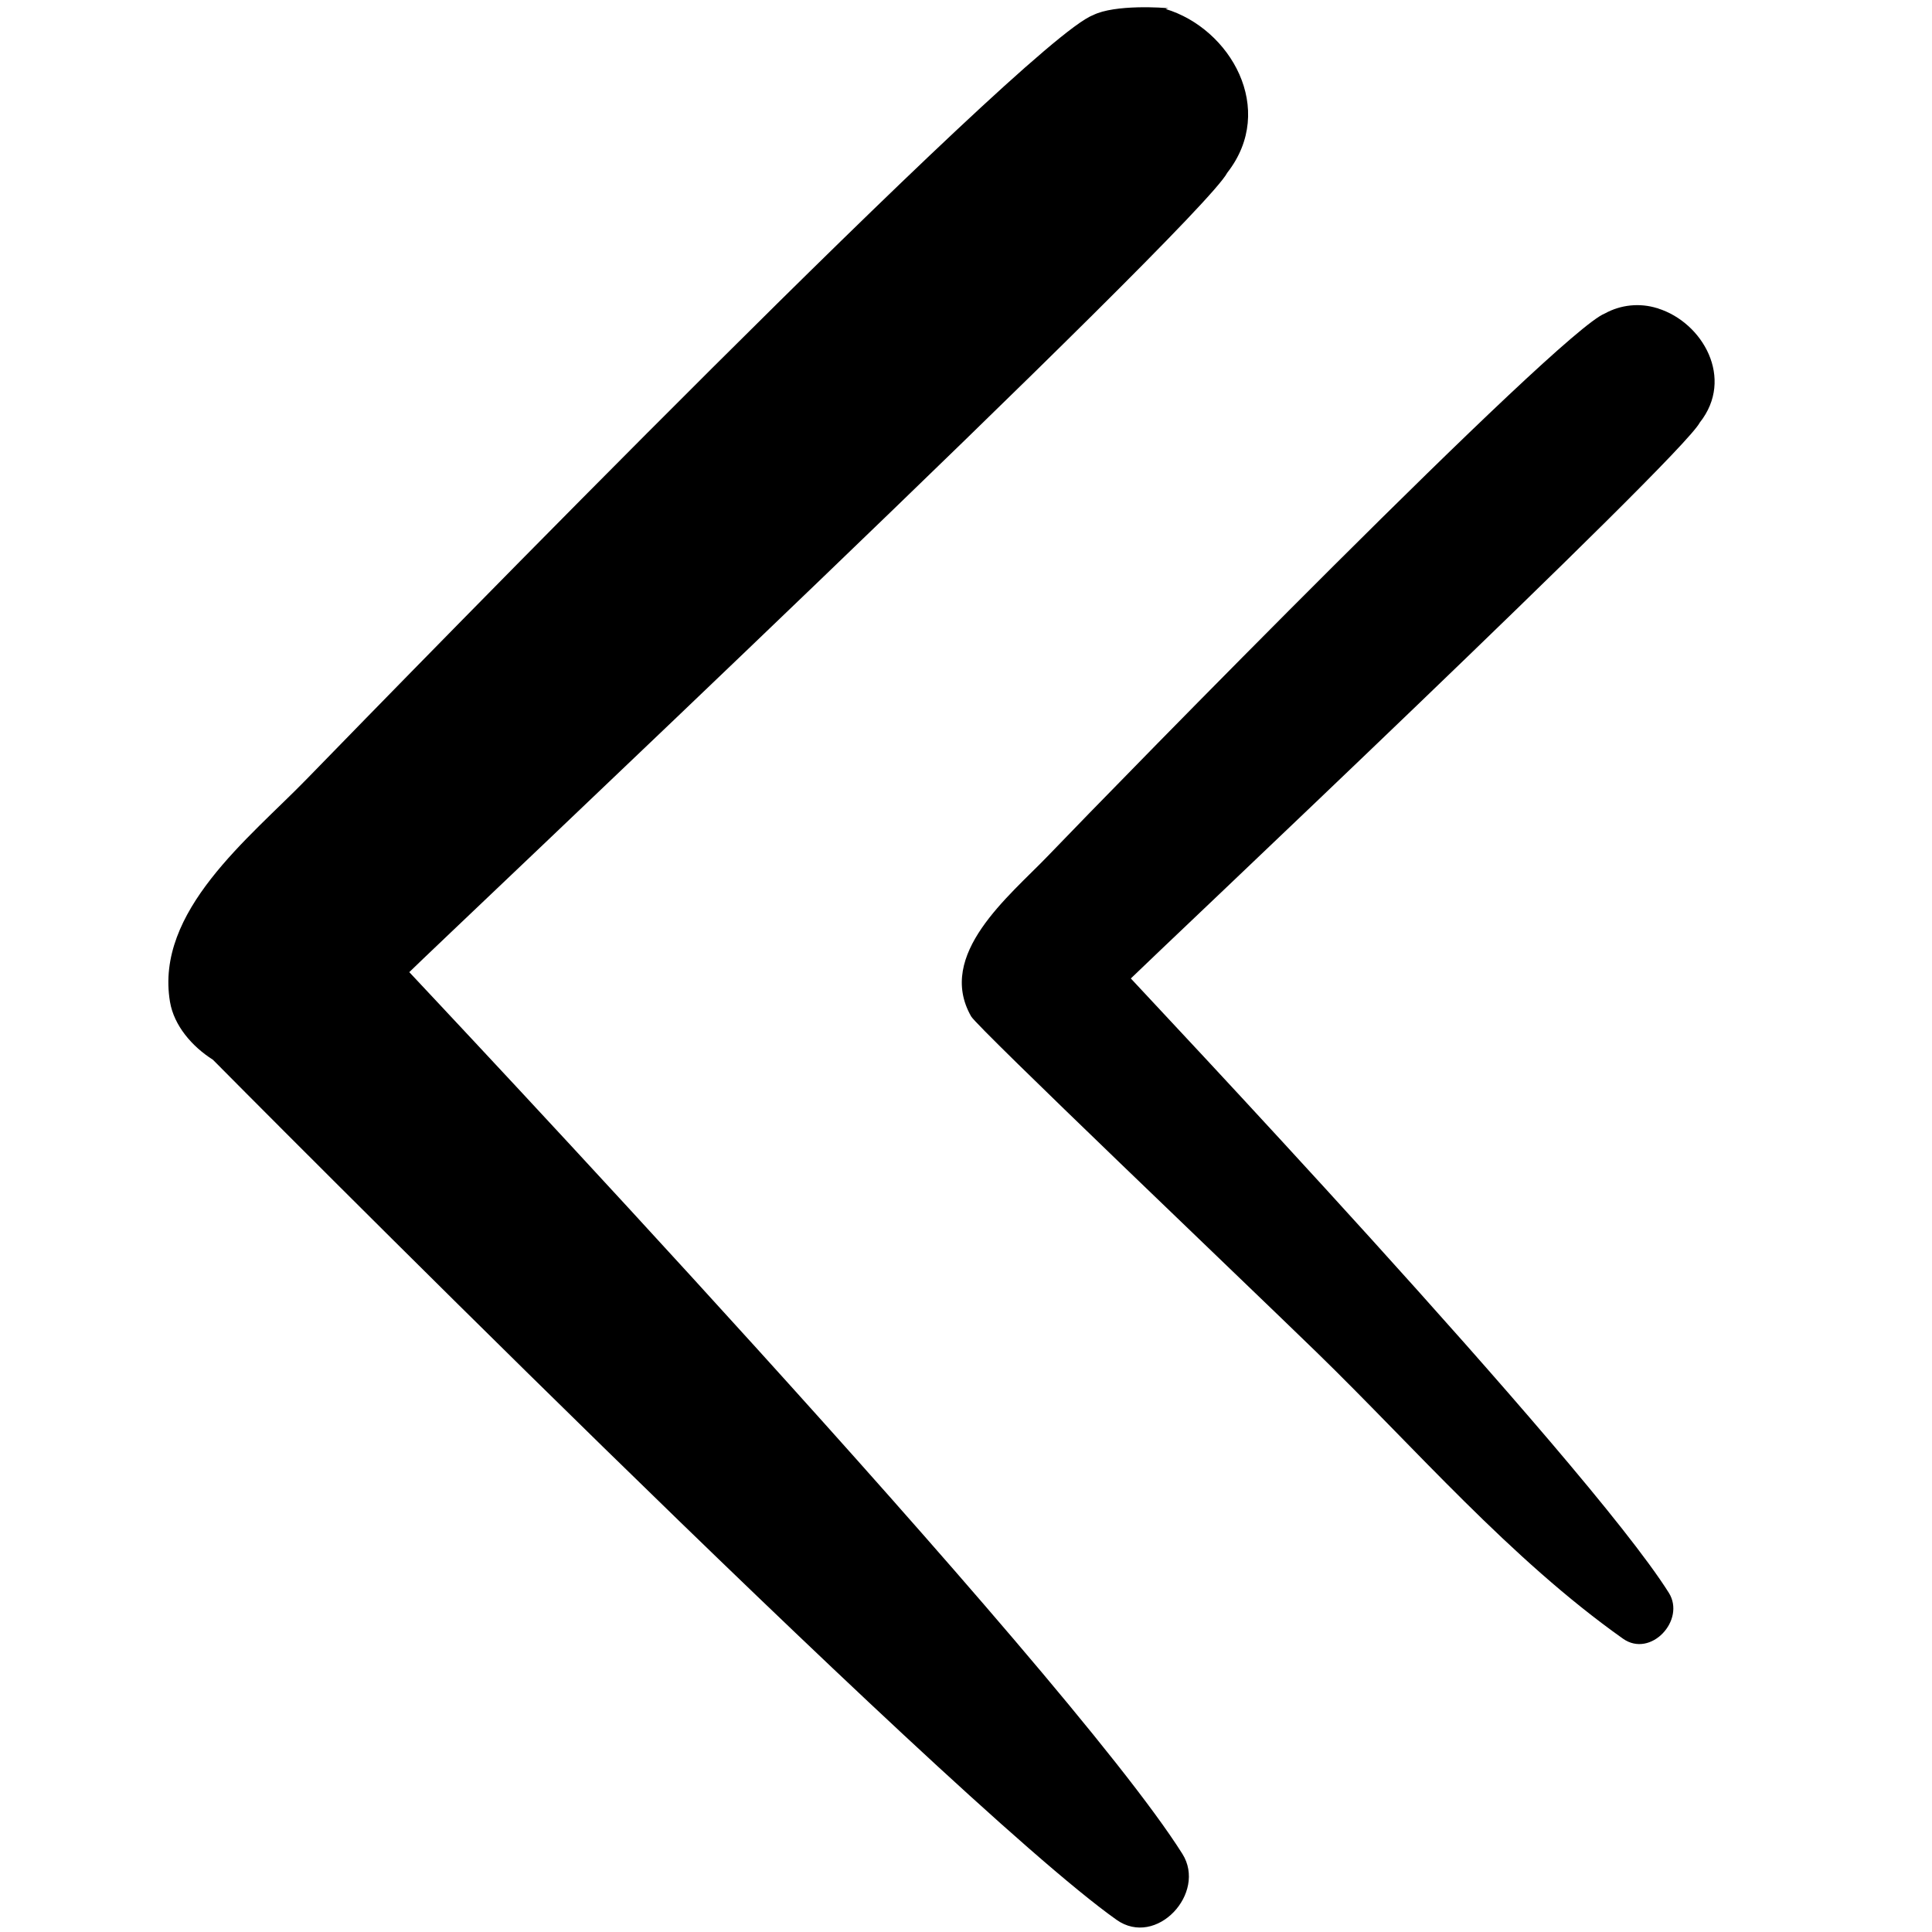
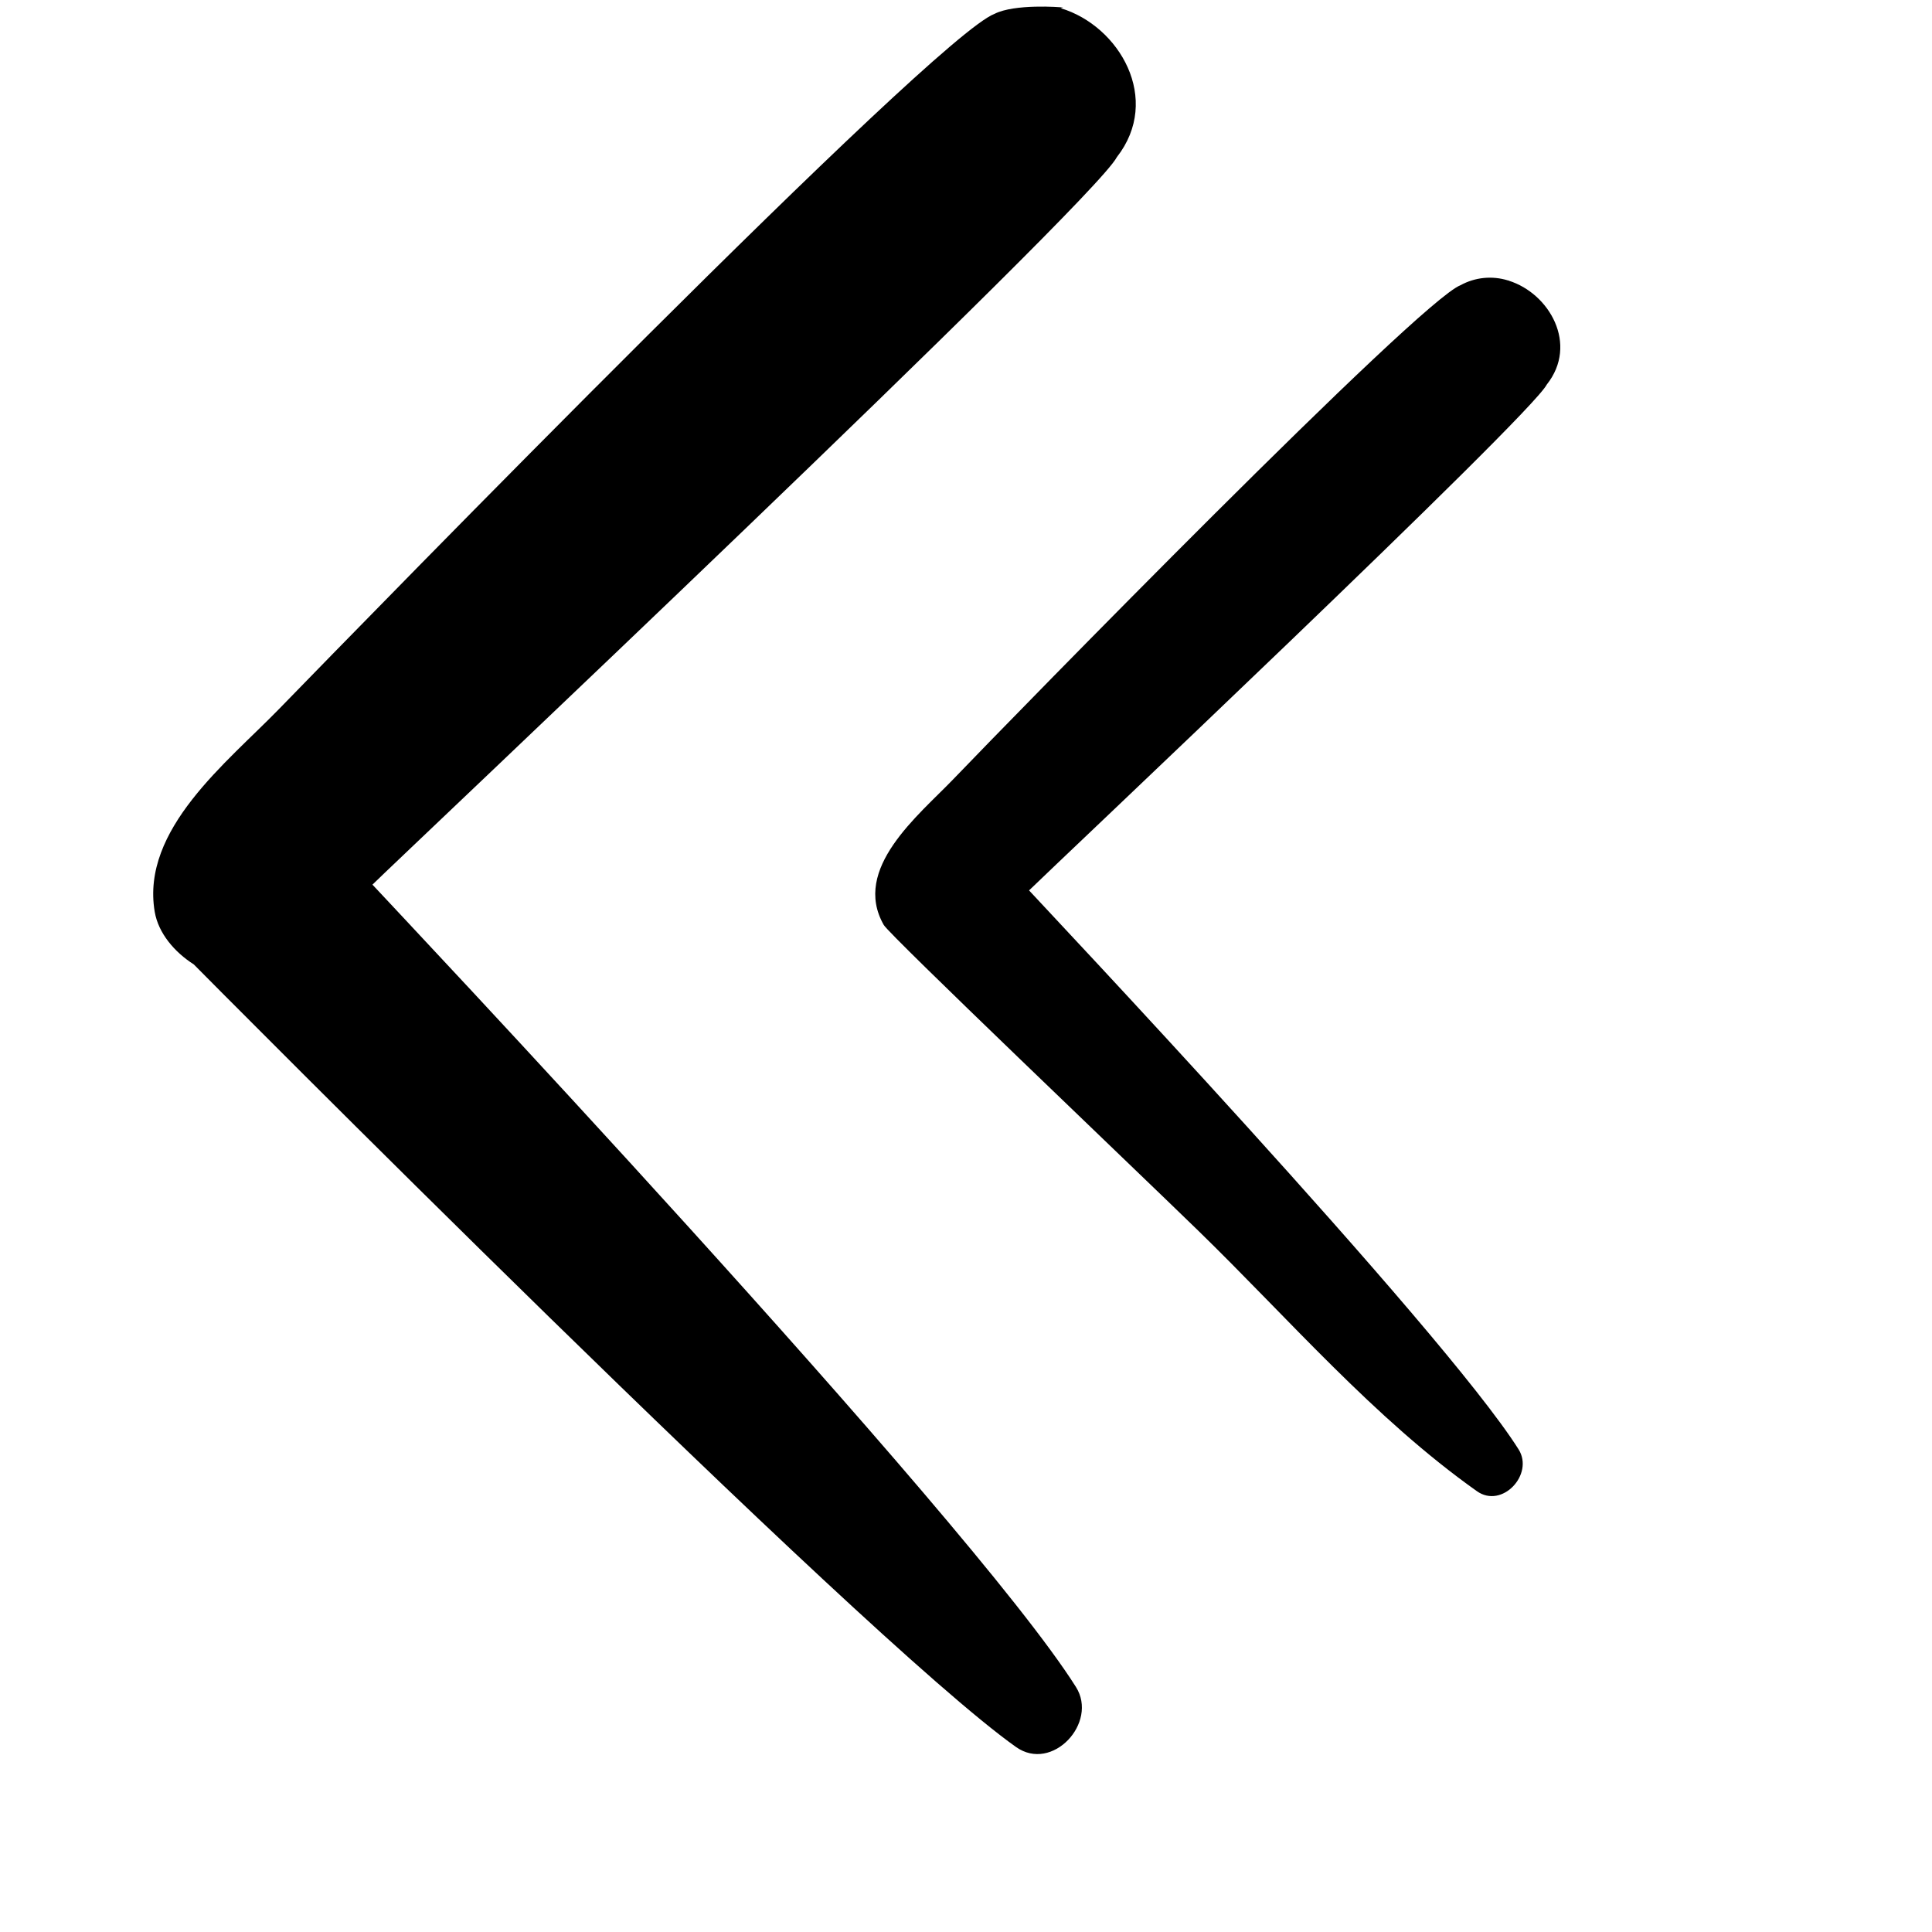
- <svg xmlns="http://www.w3.org/2000/svg" height="91" width="91">
+ <svg xmlns="http://www.w3.org/2000/svg" height="91" width="91" viewBox="0 0 100 100">
  <path d="M80.062 19.903c1.646-2.074.139-4.716-1.973-5.376.009-.002.016-.004.022-.004-.021-.004-.04-.004-.062-.009a3.156 3.156 0 00-2.454.249c-2.168.839-22.981 22.161-26.263 25.579-1.792 1.865-5.254 4.62-3.589 7.533.305.535 12.856 12.496 16.262 15.809 4.669 4.541 9.112 9.725 14.438 13.499 1.306.927 2.971-.874 2.16-2.162-3.948-6.266-24.997-28.543-25.339-28.934 1.049-1.04 25.938-24.517 26.798-26.184z" />
  <path d="M51.476.717c-3.154 1.191-32.299 31.116-37.038 35.986-2.691 2.769-7.148 6.22-6.431 10.486.189 1.117 1.031 2.097 2.023 2.728.367.375 34.475 34.777 42.558 40.507 1.877 1.332 4.268-1.257 3.104-3.104-5.551-8.81-35.755-40.814-36.414-41.531 1.397-1.384 37.272-35.233 38.53-37.656 2.339-2.993.142-6.791-2.905-7.709l.123-.033c-.154-.03-2.524-.199-3.55.326z" />
</svg>
